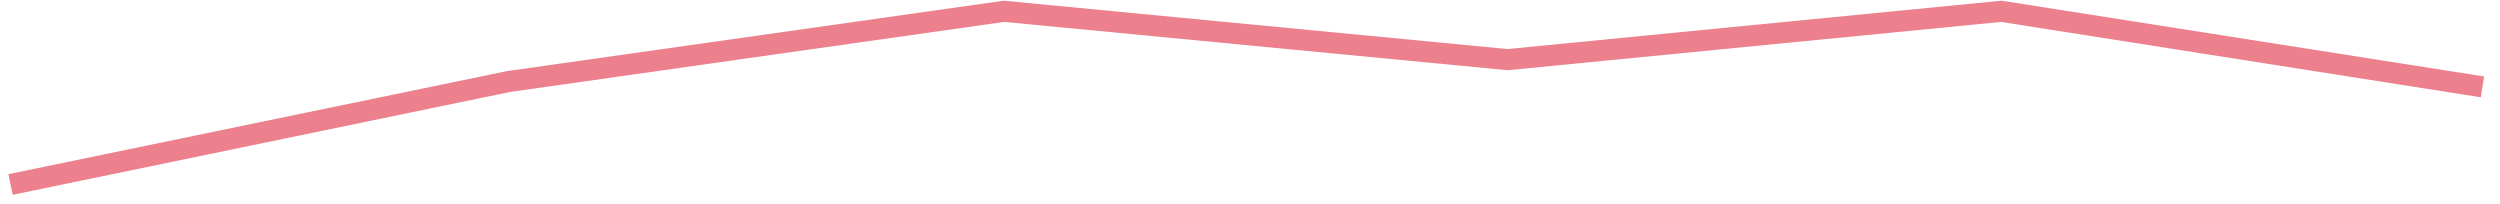
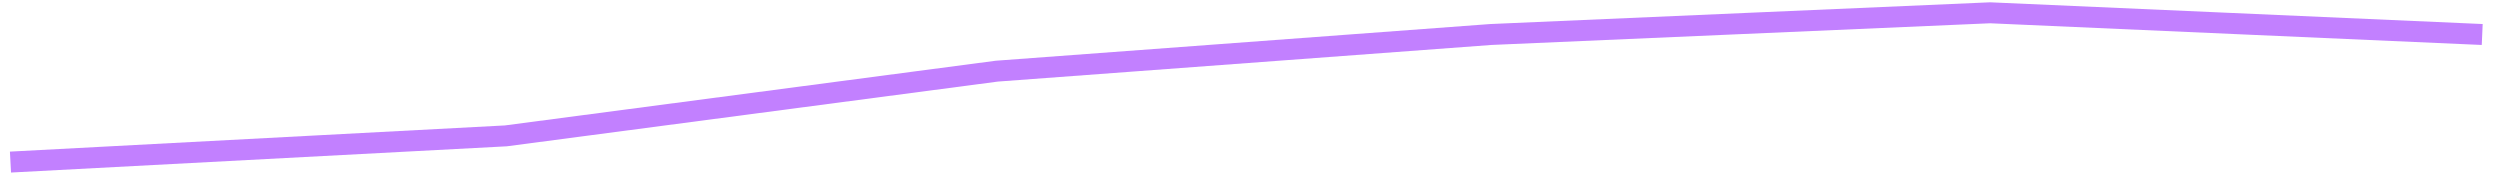
- <svg xmlns="http://www.w3.org/2000/svg" version="1.1" width="356px" height="29px">
-   <g transform="matrix(1 0 0 1 -129.5 -665.5 )">
-     <path d="M 352 10.872  L 283.481 0.11  L 213.18 6.992  L 141.462 0.11  L 70.908 10.11  L 0 24.77  " stroke-width="3" stroke="#ec808d" fill="none" transform="matrix(1 0 0 1 131 667 )" />
+ <svg xmlns="http://www.w3.org/2000/svg" version="1.1" width="358px" height="26px">
+   <g transform="matrix(1 0 0 1 -129.5 -677.5 )">
+     <path d="M 0 21.709  L 70.933 17.957  L 141.243 8.689  L 211.984 3.44  L 283.487 0.332  L 353.953 3.44  " stroke-width="3" stroke="#c280ff" fill="none" transform="matrix(1 0 0 1 131 679 )" />
  </g>
</svg>
